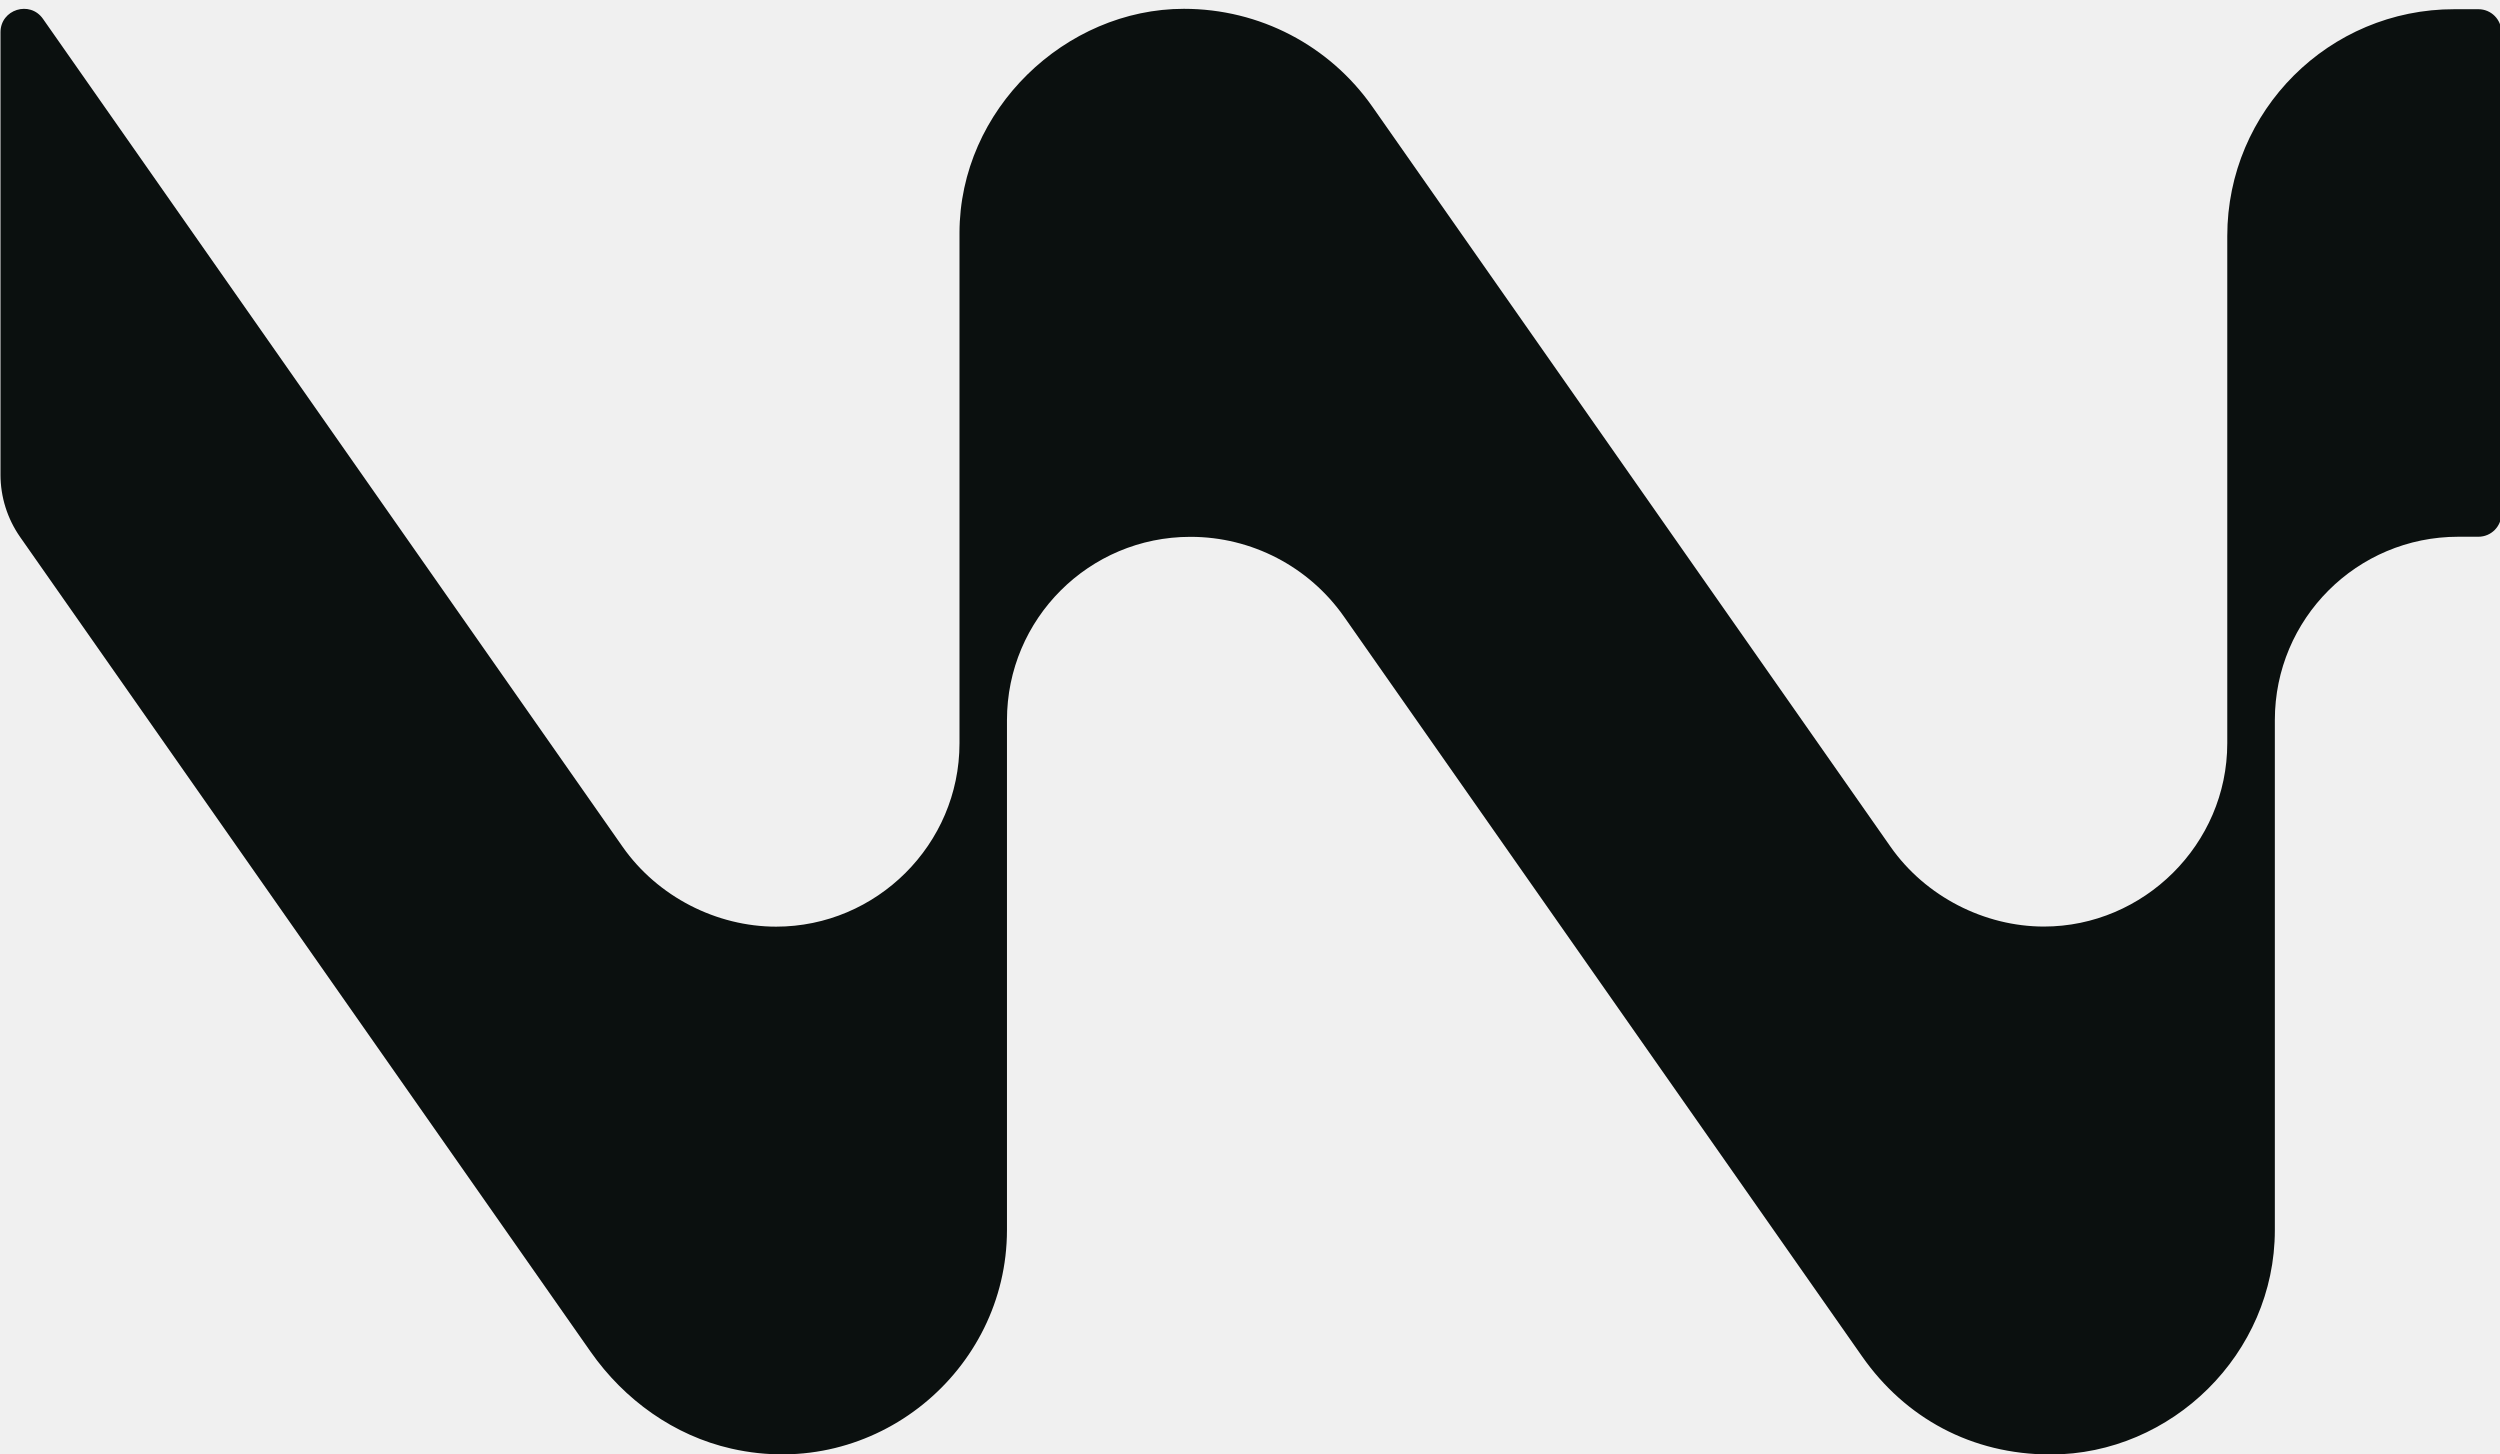
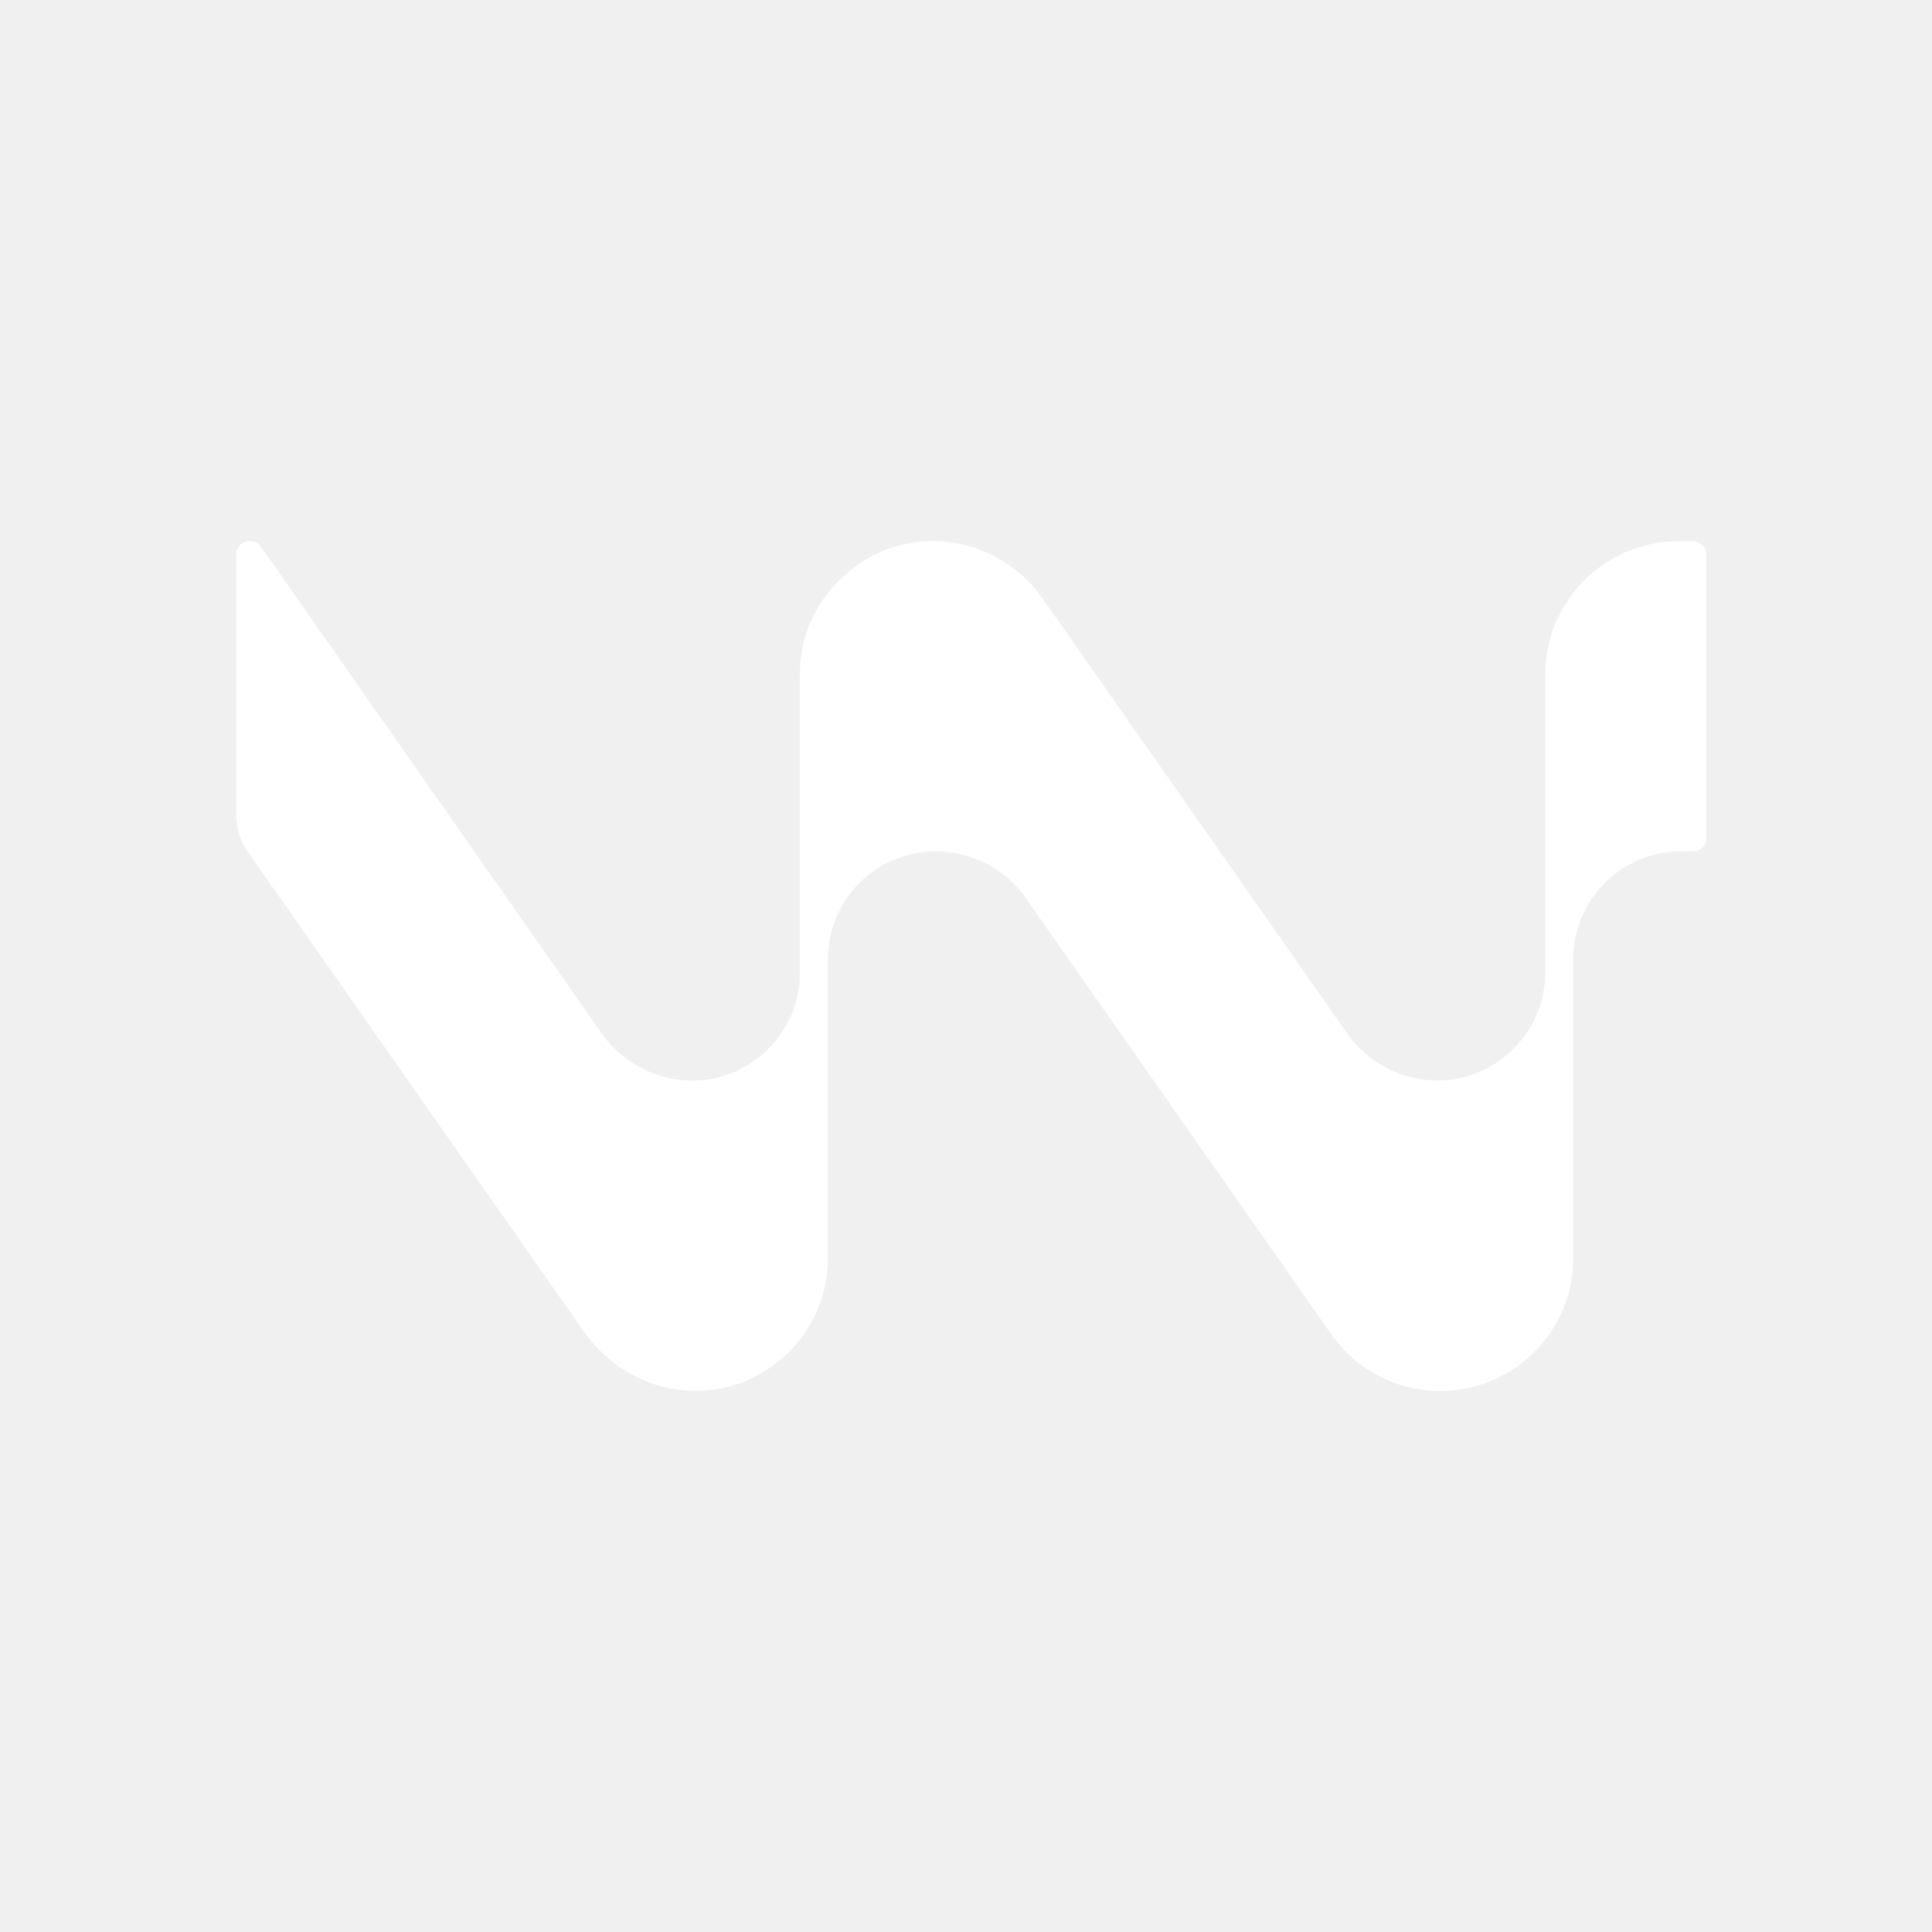
- <svg xmlns="http://www.w3.org/2000/svg" width="779" height="453" viewBox="125 284 779 453" fill="none">
-   <path d="M897.246 286.869H889.819C850.735 286.808 819.017 318.46 819.017 357.539V515.589C819.017 547.15 792.93 572.716 761.882 572.716C743.436 572.716 725.02 563.433 714.093 547.85L552.673 317.304C539.28 298.16 517.486 286.747 493.895 286.747C457.094 286.747 423.976 318.034 423.976 356.657V515.619C423.976 547.181 398.103 572.746 366.842 572.746C348.335 572.746 329.949 563.463 319.021 547.881L138.395 289.882C134.316 284.038 125.154 286.93 125.154 294.052V431.892C125.154 438.862 127.285 445.619 131.272 451.34L309.037 705.2C319.539 720.204 335.033 731.344 352.9 735.392C397.616 745.557 438.77 711.135 438.77 667.278V508.406C438.77 476.845 464.339 451.279 495.904 451.279H495.995C515.02 451.279 532.857 460.562 543.785 476.145L705.235 706.661C718.659 725.835 739.327 737.218 763.983 737.218C801.606 737.218 833.841 705.9 833.841 667.308V508.376C833.841 476.815 859.41 451.249 890.975 451.249H897.276C901.233 451.249 904.43 448.053 904.43 444.097V294.021C904.43 290.065 901.233 286.869 897.276 286.869H897.246Z" fill="#0B100F" />
+ <svg xmlns="http://www.w3.org/2000/svg" width="1024" height="1024" viewBox="0 0 1024 1024" fill="none">
+   <path d="M897.246 286.869H889.819C850.735 286.808 819.017 318.46 819.017 357.539V515.589C819.017 547.15 792.93 572.716 761.882 572.716C743.436 572.716 725.02 563.433 714.093 547.85L552.673 317.304C539.28 298.16 517.486 286.747 493.895 286.747C457.094 286.747 423.976 318.034 423.976 356.657V515.619C423.976 547.181 398.103 572.746 366.842 572.746C348.335 572.746 329.949 563.463 319.021 547.881L138.395 289.882C134.316 284.038 125.154 286.93 125.154 294.052V431.892C125.154 438.862 127.285 445.619 131.272 451.34L309.037 705.2C319.539 720.204 335.033 731.344 352.9 735.392C397.616 745.557 438.77 711.135 438.77 667.278V508.406C438.77 476.845 464.339 451.279 495.904 451.279H495.995C515.02 451.279 532.857 460.562 543.785 476.145L705.235 706.661C718.659 725.835 739.327 737.218 763.983 737.218C801.606 737.218 833.841 705.9 833.841 667.308V508.376C833.841 476.815 859.41 451.249 890.975 451.249H897.276C901.233 451.249 904.43 448.053 904.43 444.097V294.021C904.43 290.065 901.233 286.869 897.276 286.869H897.246Z" fill="white" />
</svg>
